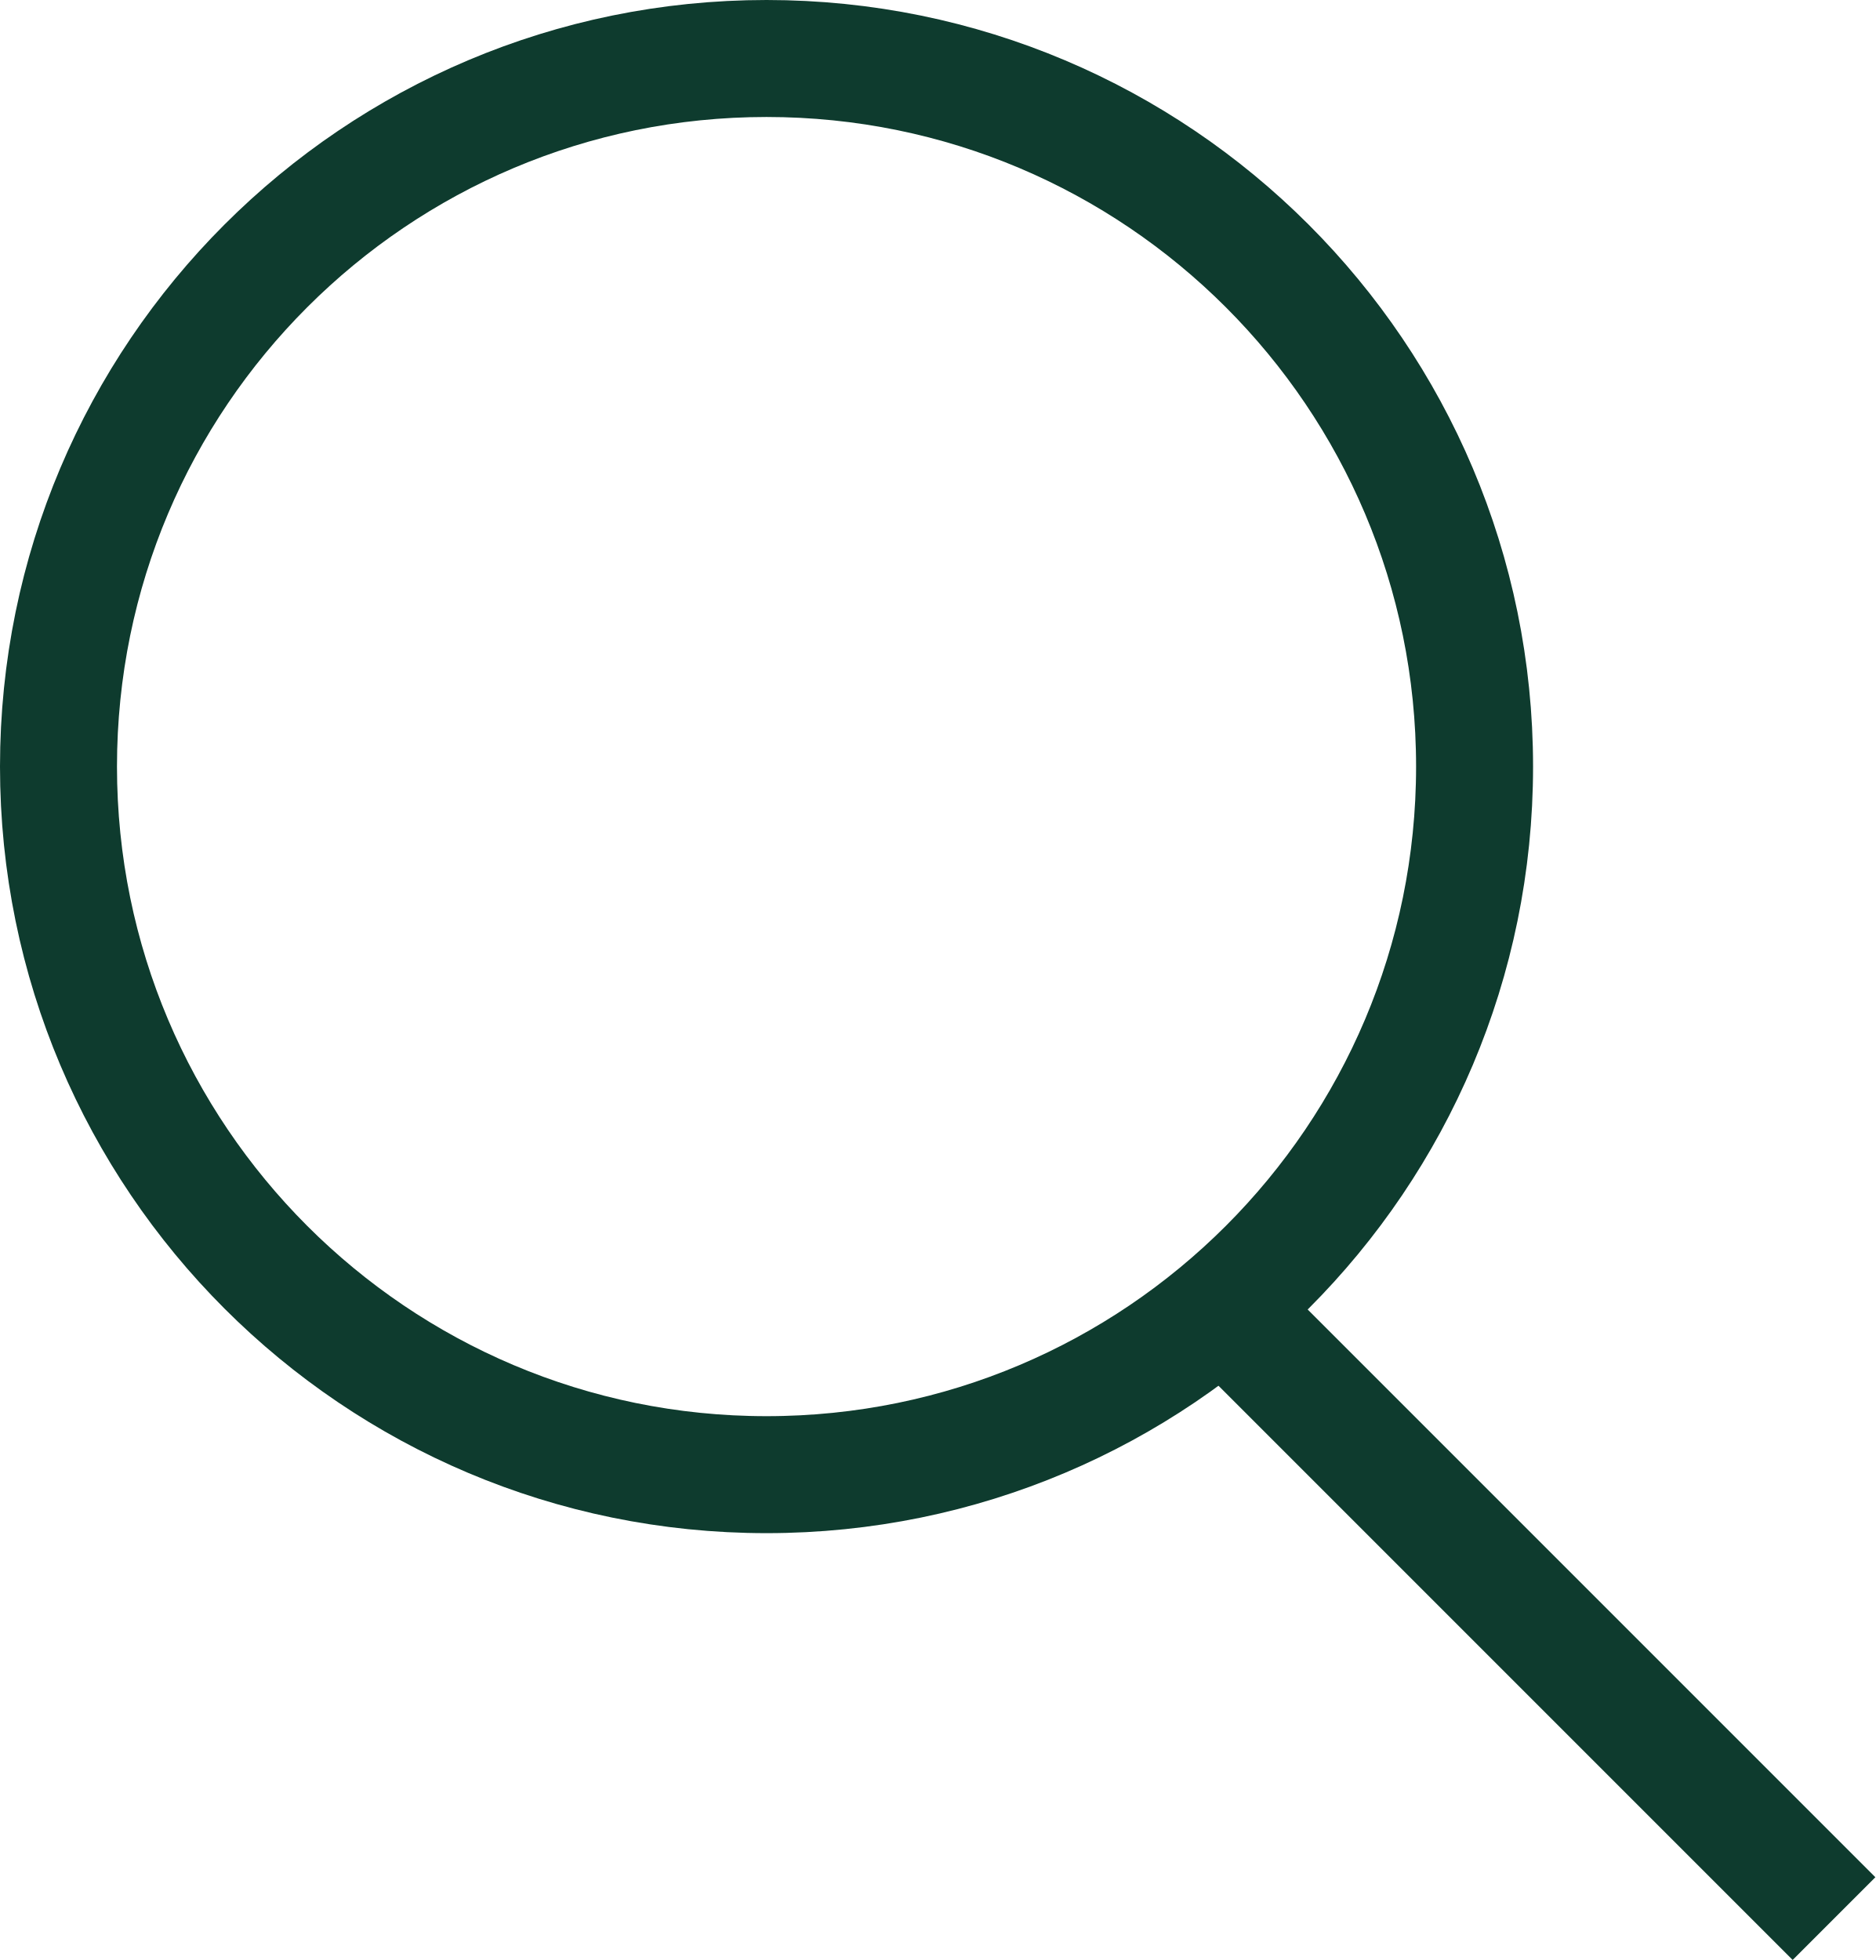
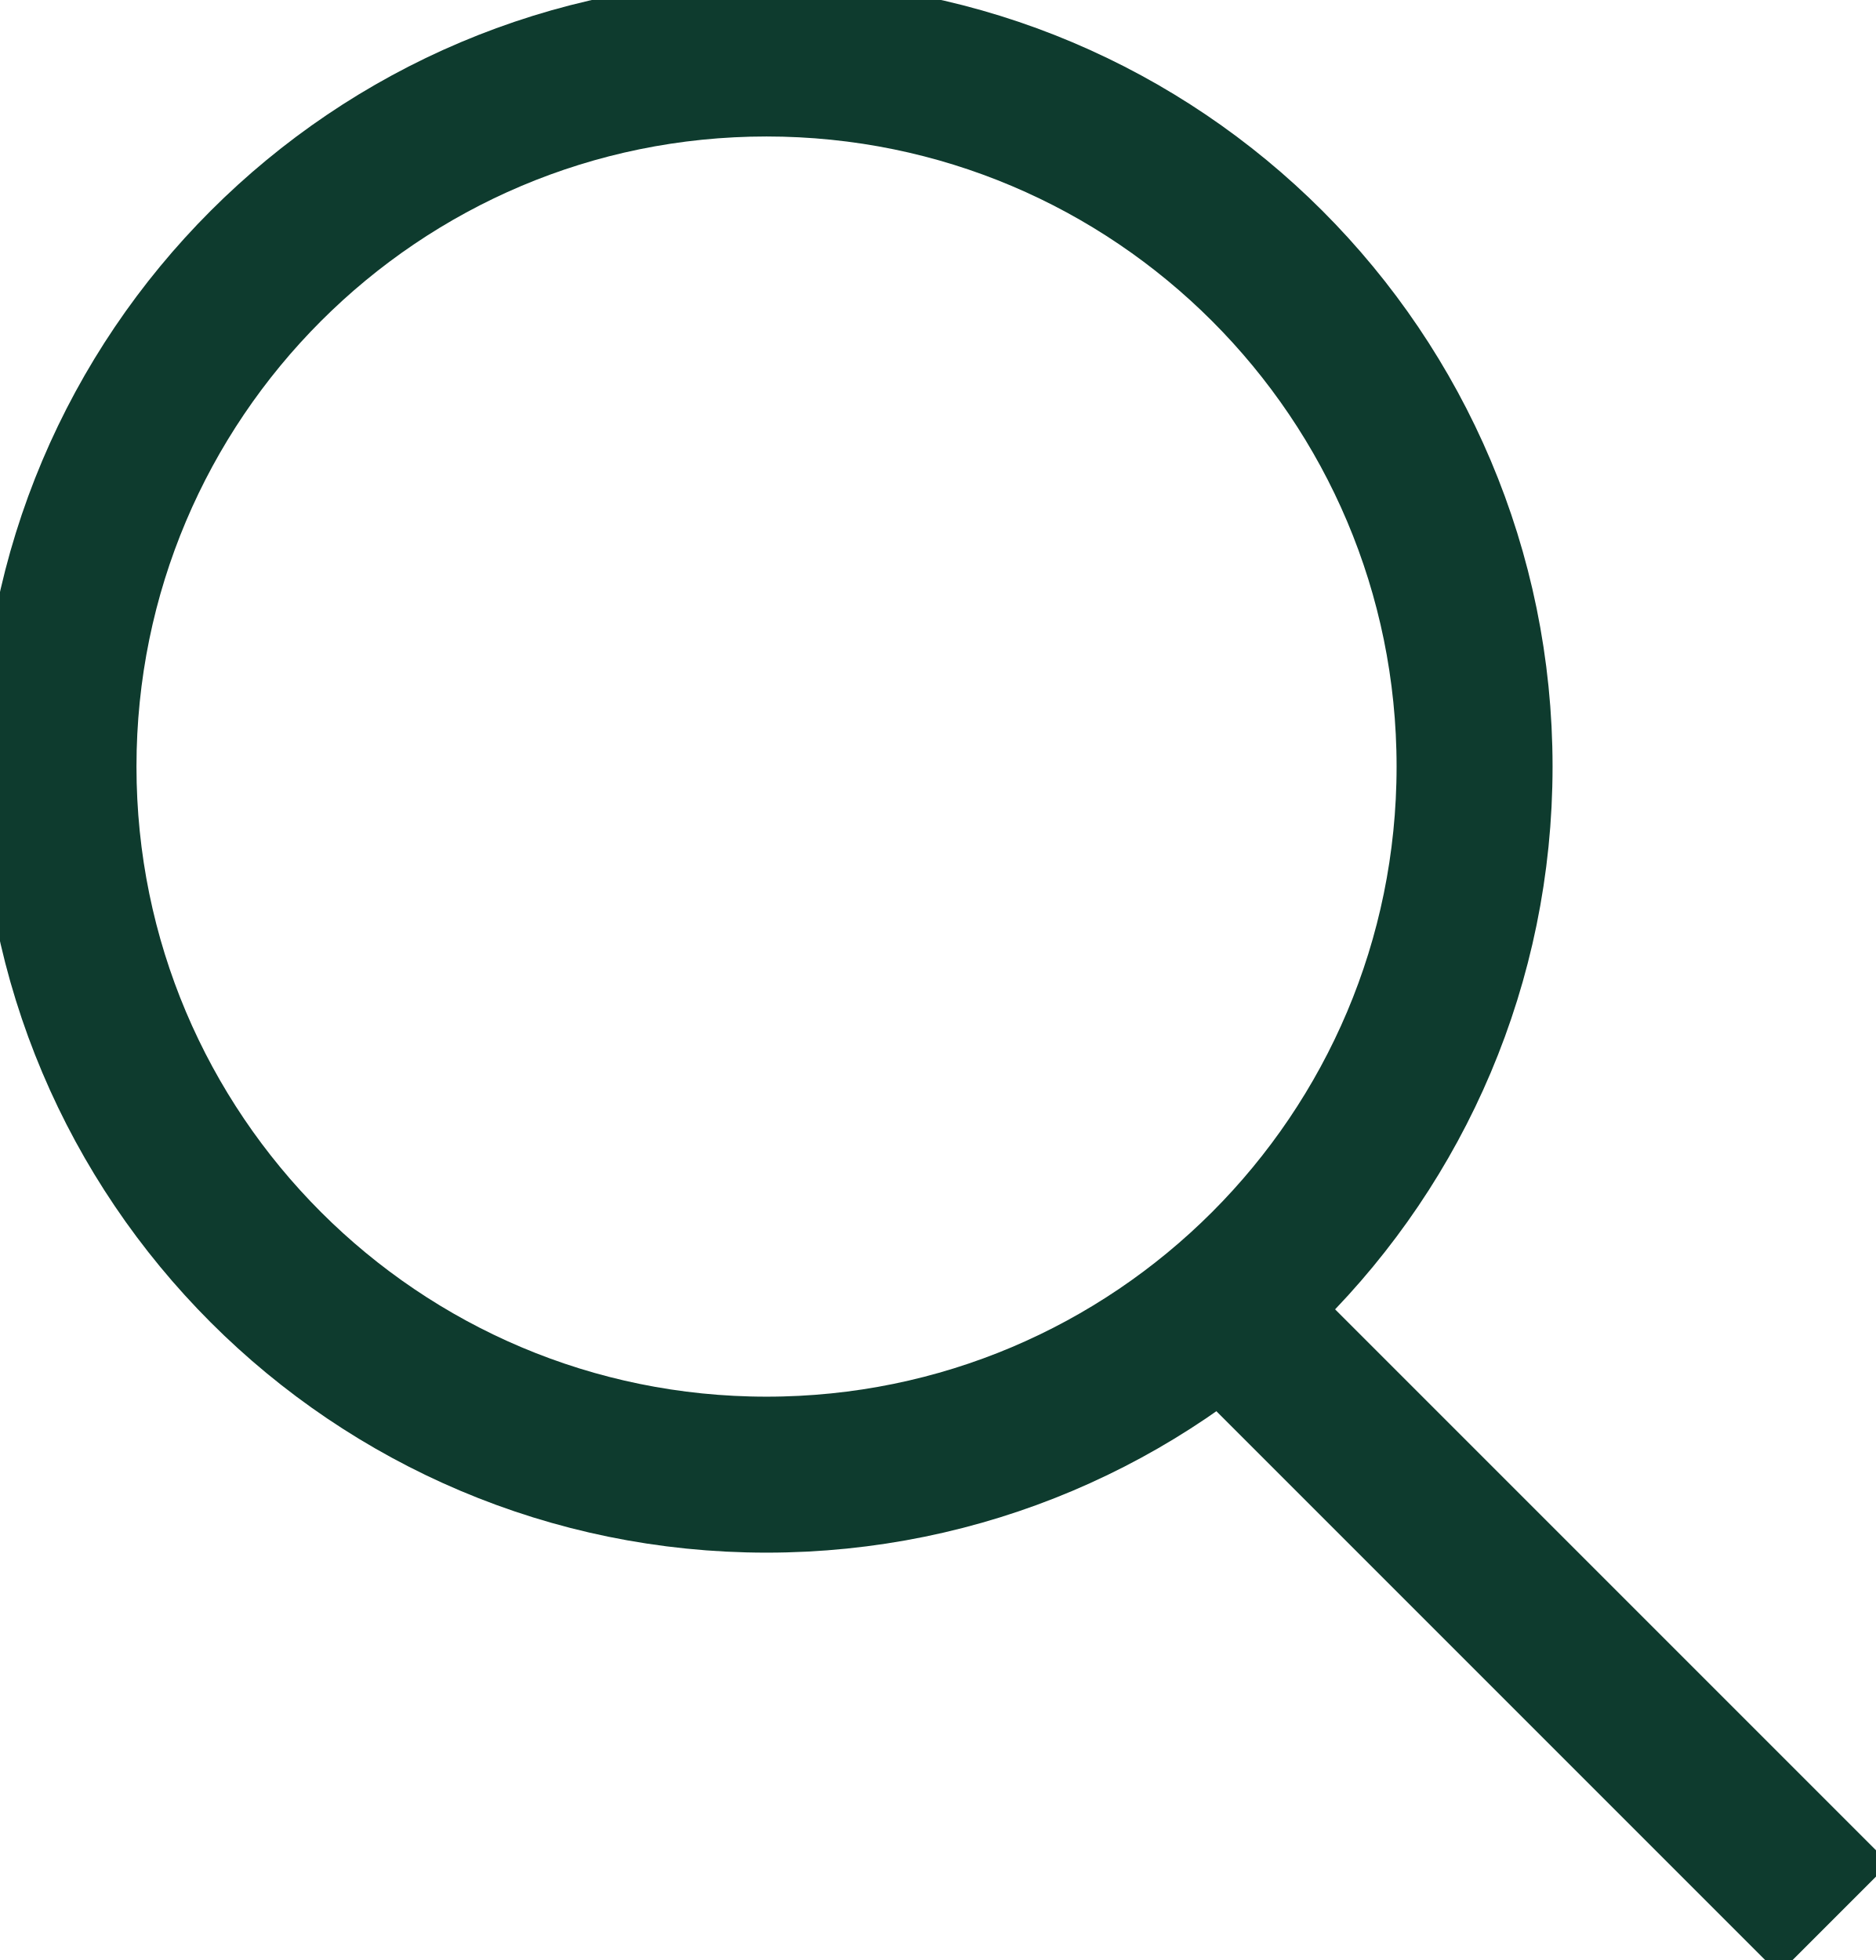
<svg xmlns="http://www.w3.org/2000/svg" id="Group_4951" data-name="Group 4951" width="24.048" height="25.131" viewBox="0 0 24.048 25.131">
-   <g id="Ellipse_68" data-name="Ellipse 68" transform="translate(0 0)" fill="none" stroke="#0e3b2e" stroke-width="1.5">
+   <g id="Ellipse_68" data-name="Ellipse 68" transform="translate(0 0)" fill="none" stroke="#0e3b2e" stroke-width="2">
    <circle cx="9.829" cy="9.829" r="9.829" stroke="none" />
    <circle cx="9.829" cy="9.829" r="9.079" fill="none" />
  </g>
-   <line id="Line_151" data-name="Line 151" x2="7.722" y2="7.722" transform="translate(15.795 16.878)" fill="none" stroke="#0e3b2e" stroke-width="1.5" />
+   <line id="Line_151" data-name="Line 151" x2="7.722" y2="7.722" transform="translate(15.795 16.878)" fill="none" stroke="#0e3b2e" stroke-width="2" />
</svg>
